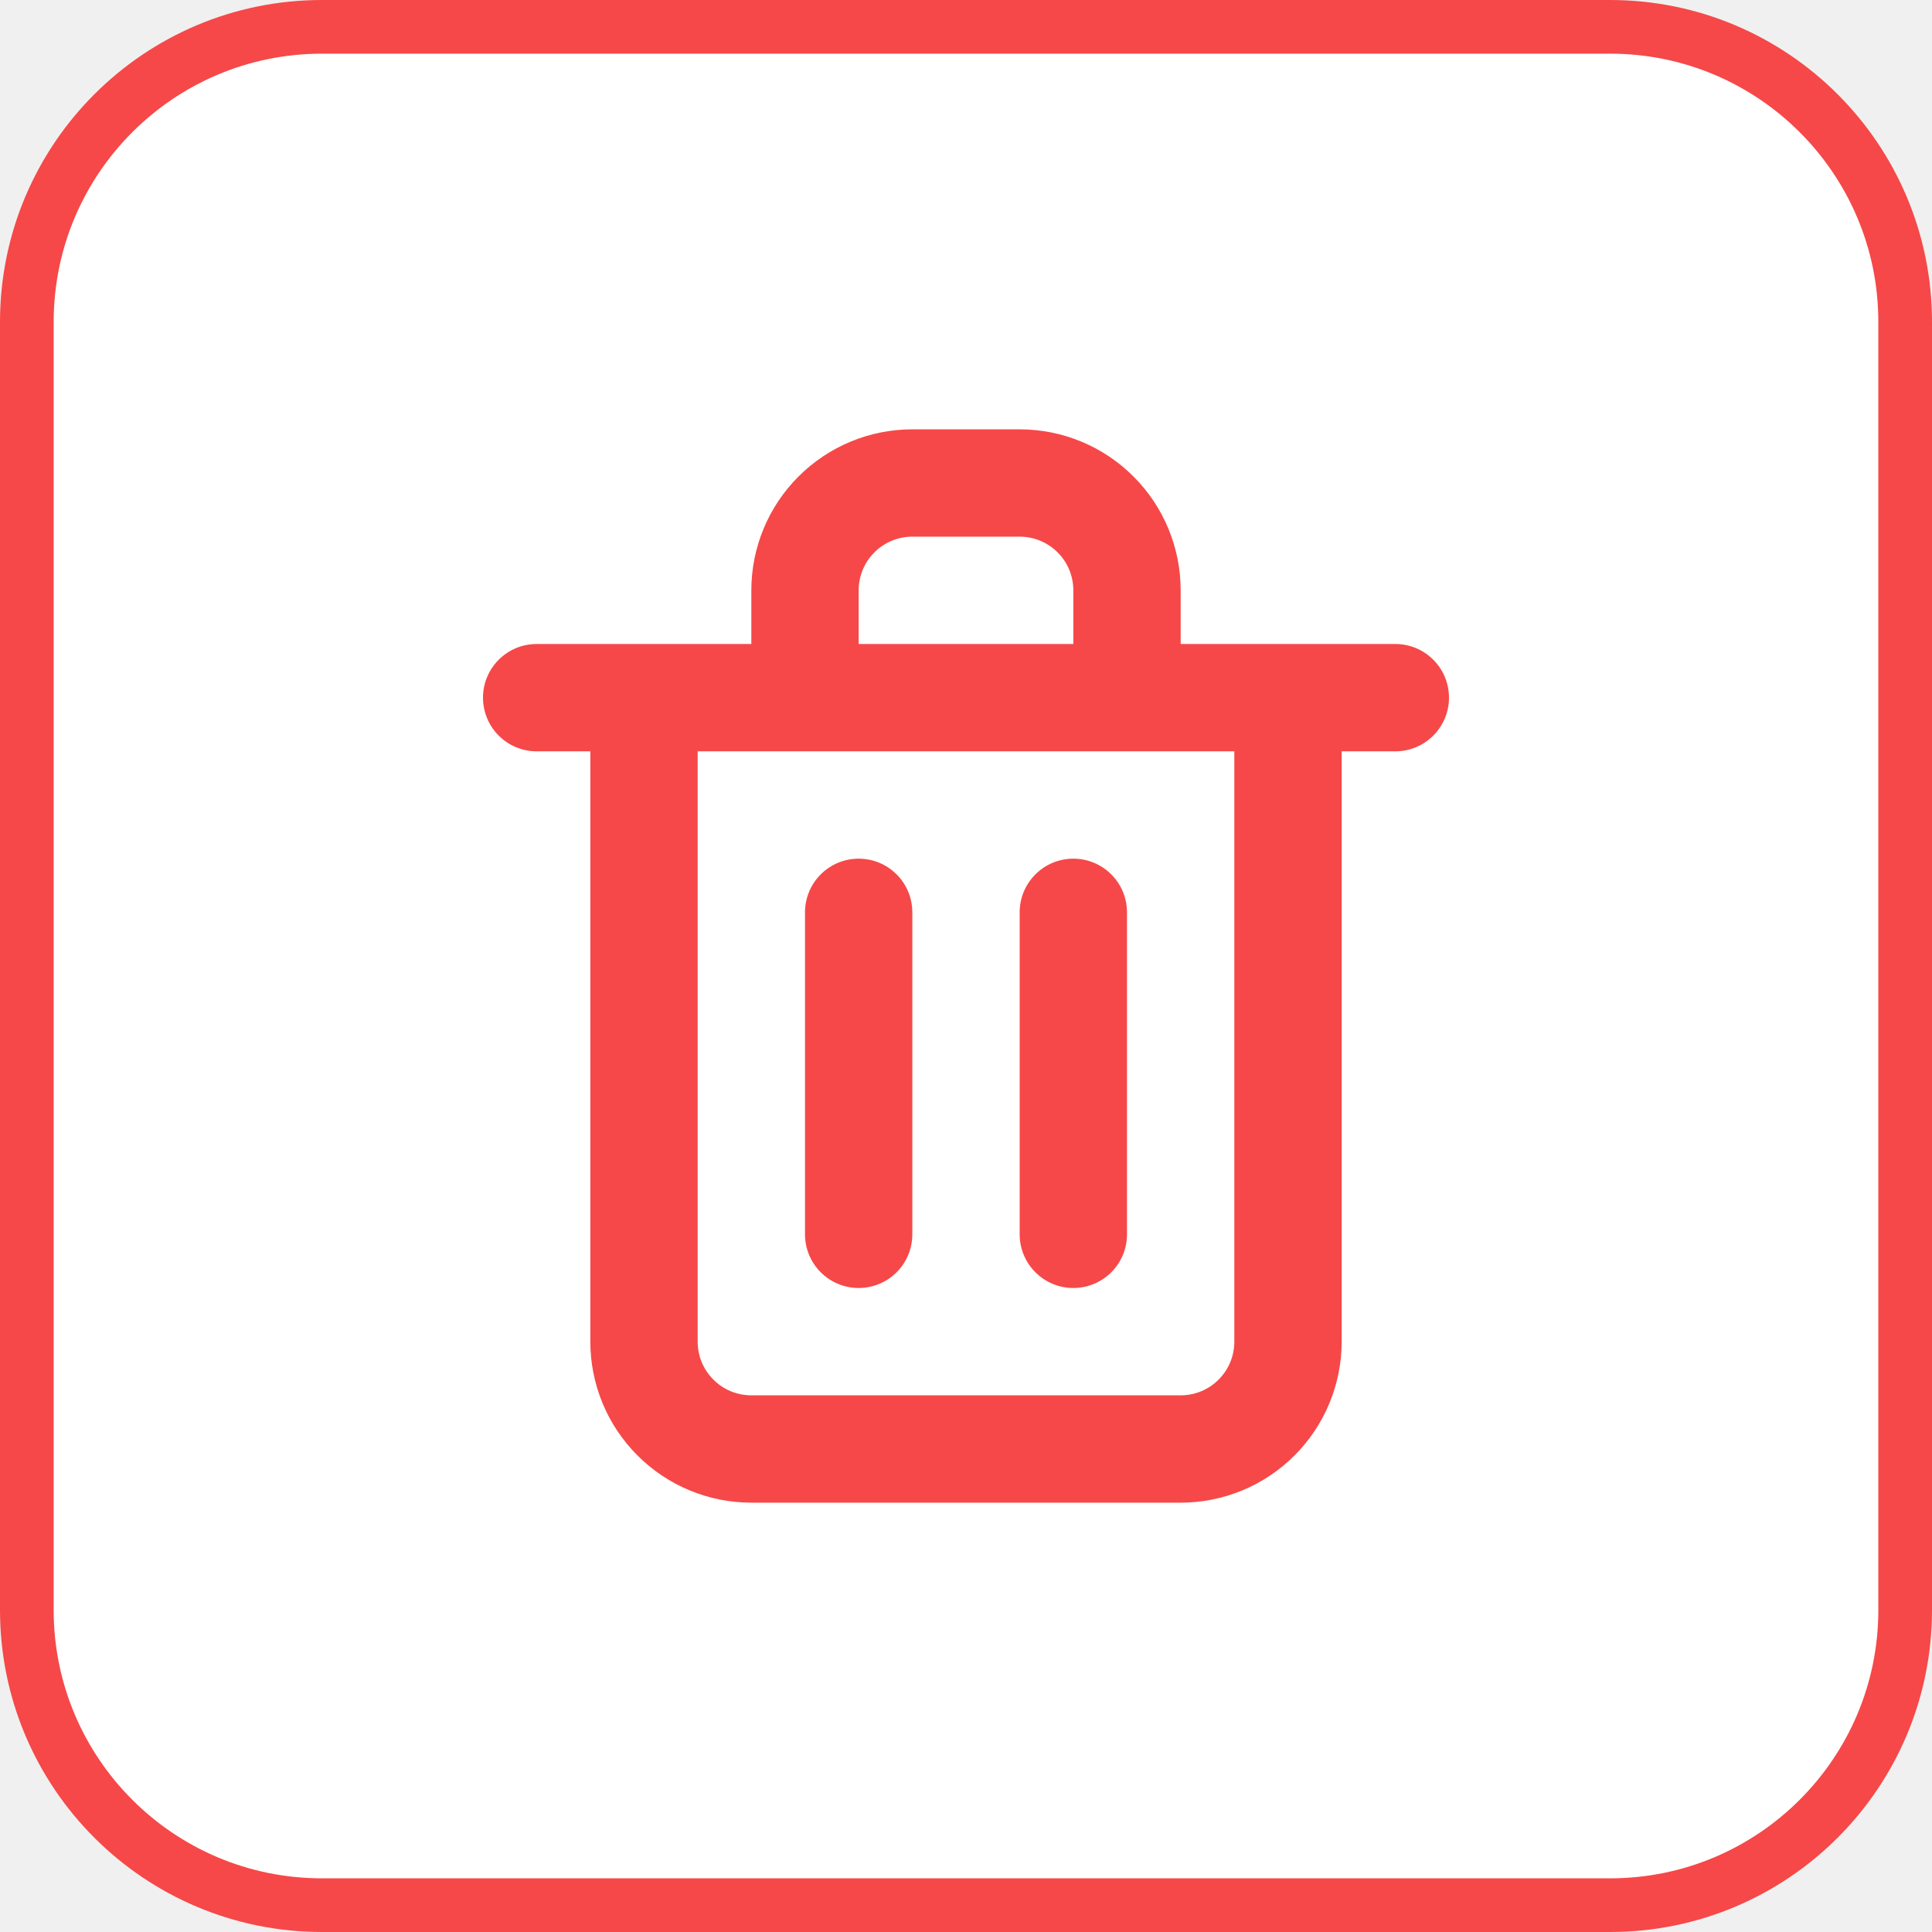
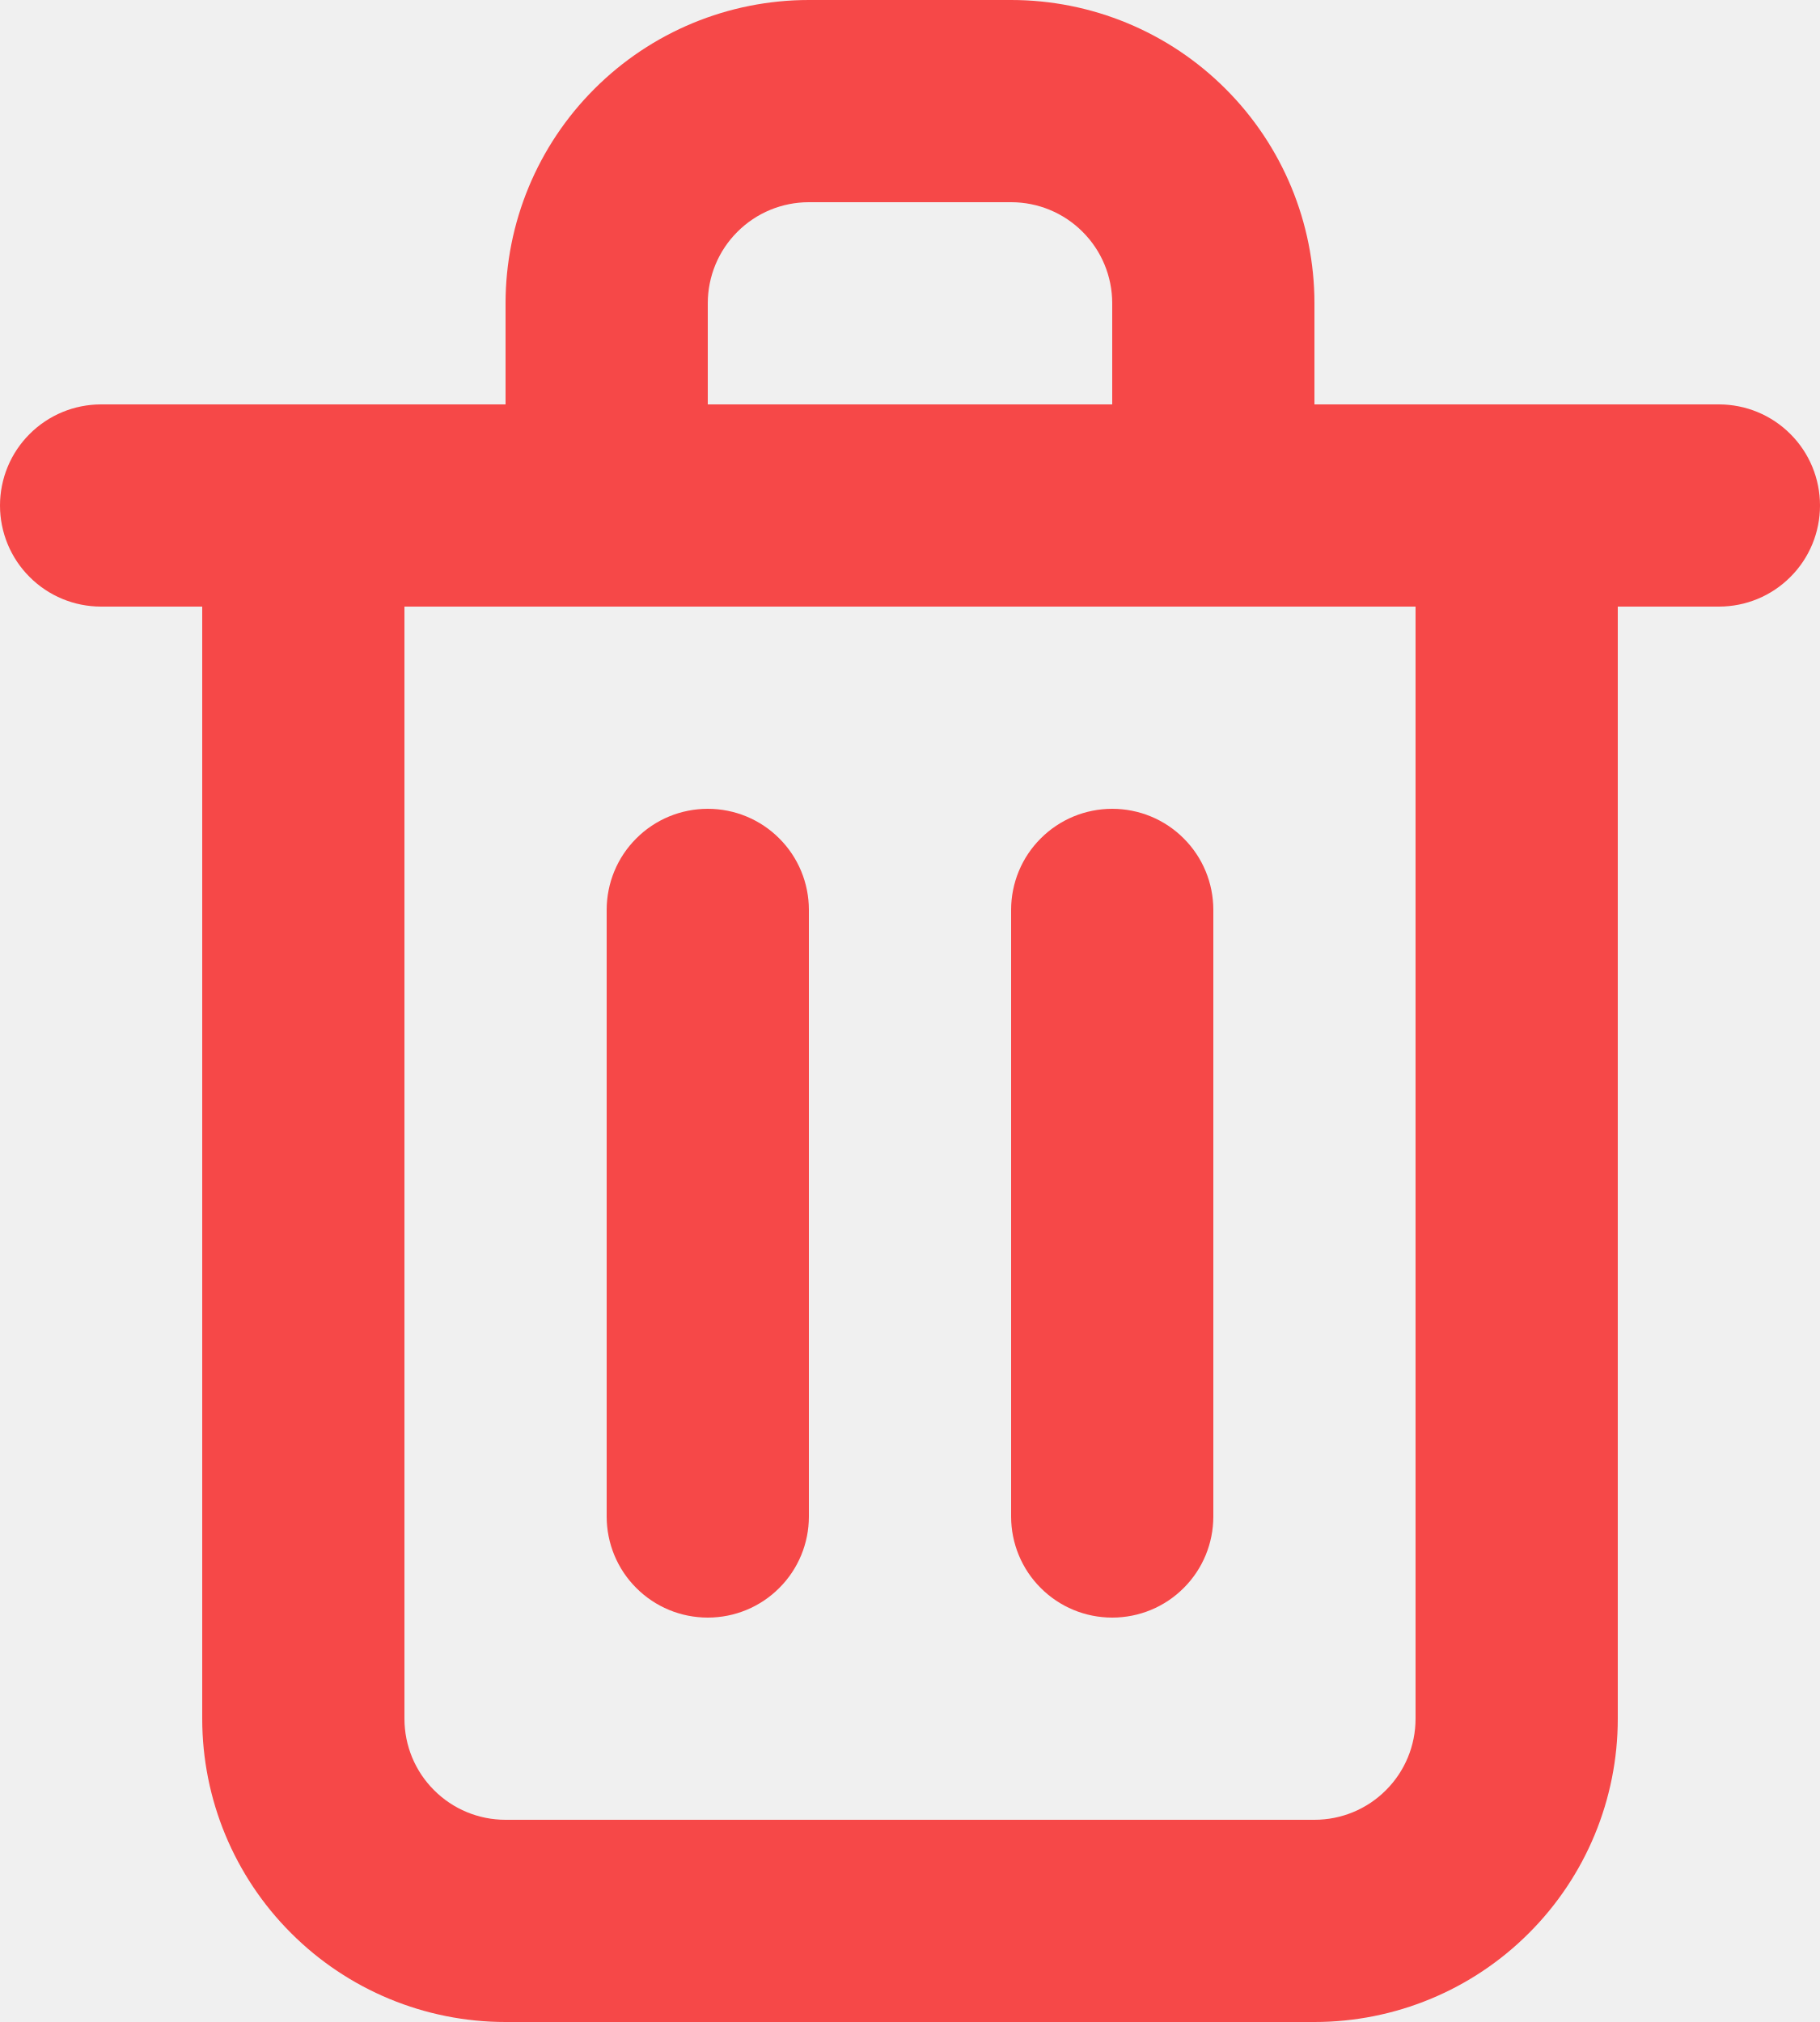
- <svg xmlns="http://www.w3.org/2000/svg" width="36" height="36" viewBox="0 0 36 36" fill="none">
-   <rect x="0.5" y="0.5" width="35" height="35" rx="5.5" fill="white" />
-   <rect x="0.5" y="0.5" width="35" height="35" rx="5.5" stroke="#F64848" />
-   <path d="M16 24C16.265 24 16.52 23.895 16.707 23.707C16.895 23.52 17 23.265 17 23V17C17 16.735 16.895 16.48 16.707 16.293C16.52 16.105 16.265 16 16 16C15.735 16 15.48 16.105 15.293 16.293C15.105 16.48 15 16.735 15 17V23C15 23.265 15.105 23.52 15.293 23.707C15.48 23.895 15.735 24 16 24ZM26 12H22V11C22 10.204 21.684 9.441 21.121 8.879C20.559 8.316 19.796 8 19 8H17C16.204 8 15.441 8.316 14.879 8.879C14.316 9.441 14 10.204 14 11V12H10C9.735 12 9.48 12.105 9.293 12.293C9.105 12.48 9 12.735 9 13C9 13.265 9.105 13.52 9.293 13.707C9.48 13.895 9.735 14 10 14H11V25C11 25.796 11.316 26.559 11.879 27.121C12.441 27.684 13.204 28 14 28H22C22.796 28 23.559 27.684 24.121 27.121C24.684 26.559 25 25.796 25 25V14H26C26.265 14 26.52 13.895 26.707 13.707C26.895 13.52 27 13.265 27 13C27 12.735 26.895 12.48 26.707 12.293C26.52 12.105 26.265 12 26 12ZM16 11C16 10.735 16.105 10.48 16.293 10.293C16.48 10.105 16.735 10 17 10H19C19.265 10 19.52 10.105 19.707 10.293C19.895 10.48 20 10.735 20 11V12H16V11ZM23 25C23 25.265 22.895 25.52 22.707 25.707C22.52 25.895 22.265 26 22 26H14C13.735 26 13.48 25.895 13.293 25.707C13.105 25.52 13 25.265 13 25V14H23V25ZM20 24C20.265 24 20.52 23.895 20.707 23.707C20.895 23.52 21 23.265 21 23V17C21 16.735 20.895 16.48 20.707 16.293C20.52 16.105 20.265 16 20 16C19.735 16 19.48 16.105 19.293 16.293C19.105 16.48 19 16.735 19 17V23C19 23.265 19.105 23.52 19.293 23.707C19.48 23.895 19.735 24 20 24Z" fill="#F64848" />
+ <svg xmlns="http://www.w3.org/2000/svg" width="18" height="20" viewBox="0 0 18 20" fill="none">
+   <path d="M7 16C7.265 16 7.52 15.895 7.707 15.707C7.895 15.52 8 15.265 8 15V9C8 8.735 7.895 8.48 7.707 8.293C7.52 8.105 7.265 8 7 8C6.735 8 6.48 8.105 6.293 8.293C6.105 8.48 6 8.735 6 9V15C6 15.265 6.105 15.52 6.293 15.707C6.48 15.895 6.735 16 7 16ZM17 4H13V3C13 2.204 12.684 1.441 12.121 0.879C11.559 0.316 10.796 0 10 0H8C7.204 0 6.441 0.316 5.879 0.879C5.316 1.441 5 2.204 5 3V4H1C0.735 4 0.48 4.105 0.293 4.293C0.105 4.48 0 4.735 0 5C0 5.265 0.105 5.52 0.293 5.707C0.48 5.895 0.735 6 1 6H2V17C2 17.796 2.316 18.559 2.879 19.121C3.441 19.684 4.204 20 5 20H13C13.796 20 14.559 19.684 15.121 19.121C15.684 18.559 16 17.796 16 17V6H17C17.265 6 17.52 5.895 17.707 5.707C17.895 5.52 18 5.265 18 5C18 4.735 17.895 4.48 17.707 4.293C17.52 4.105 17.265 4 17 4ZM7 3C7 2.735 7.105 2.48 7.293 2.293C7.48 2.105 7.735 2 8 2H10C10.265 2 10.52 2.105 10.707 2.293C10.895 2.48 11 2.735 11 3V4H7V3ZM14 17C14 17.265 13.895 17.52 13.707 17.707C13.52 17.895 13.265 18 13 18H5C4.735 18 4.48 17.895 4.293 17.707C4.105 17.52 4 17.265 4 17V6H14V17ZM11 16C11.265 16 11.52 15.895 11.707 15.707C11.895 15.52 12 15.265 12 15V9C12 8.735 11.895 8.48 11.707 8.293C11.52 8.105 11.265 8 11 8C10.735 8 10.48 8.105 10.293 8.293C10.105 8.48 10 8.735 10 9V15C10 15.265 10.105 15.52 10.293 15.707C10.48 15.895 10.735 16 11 16Z" fill="#F64848" />
</svg>
